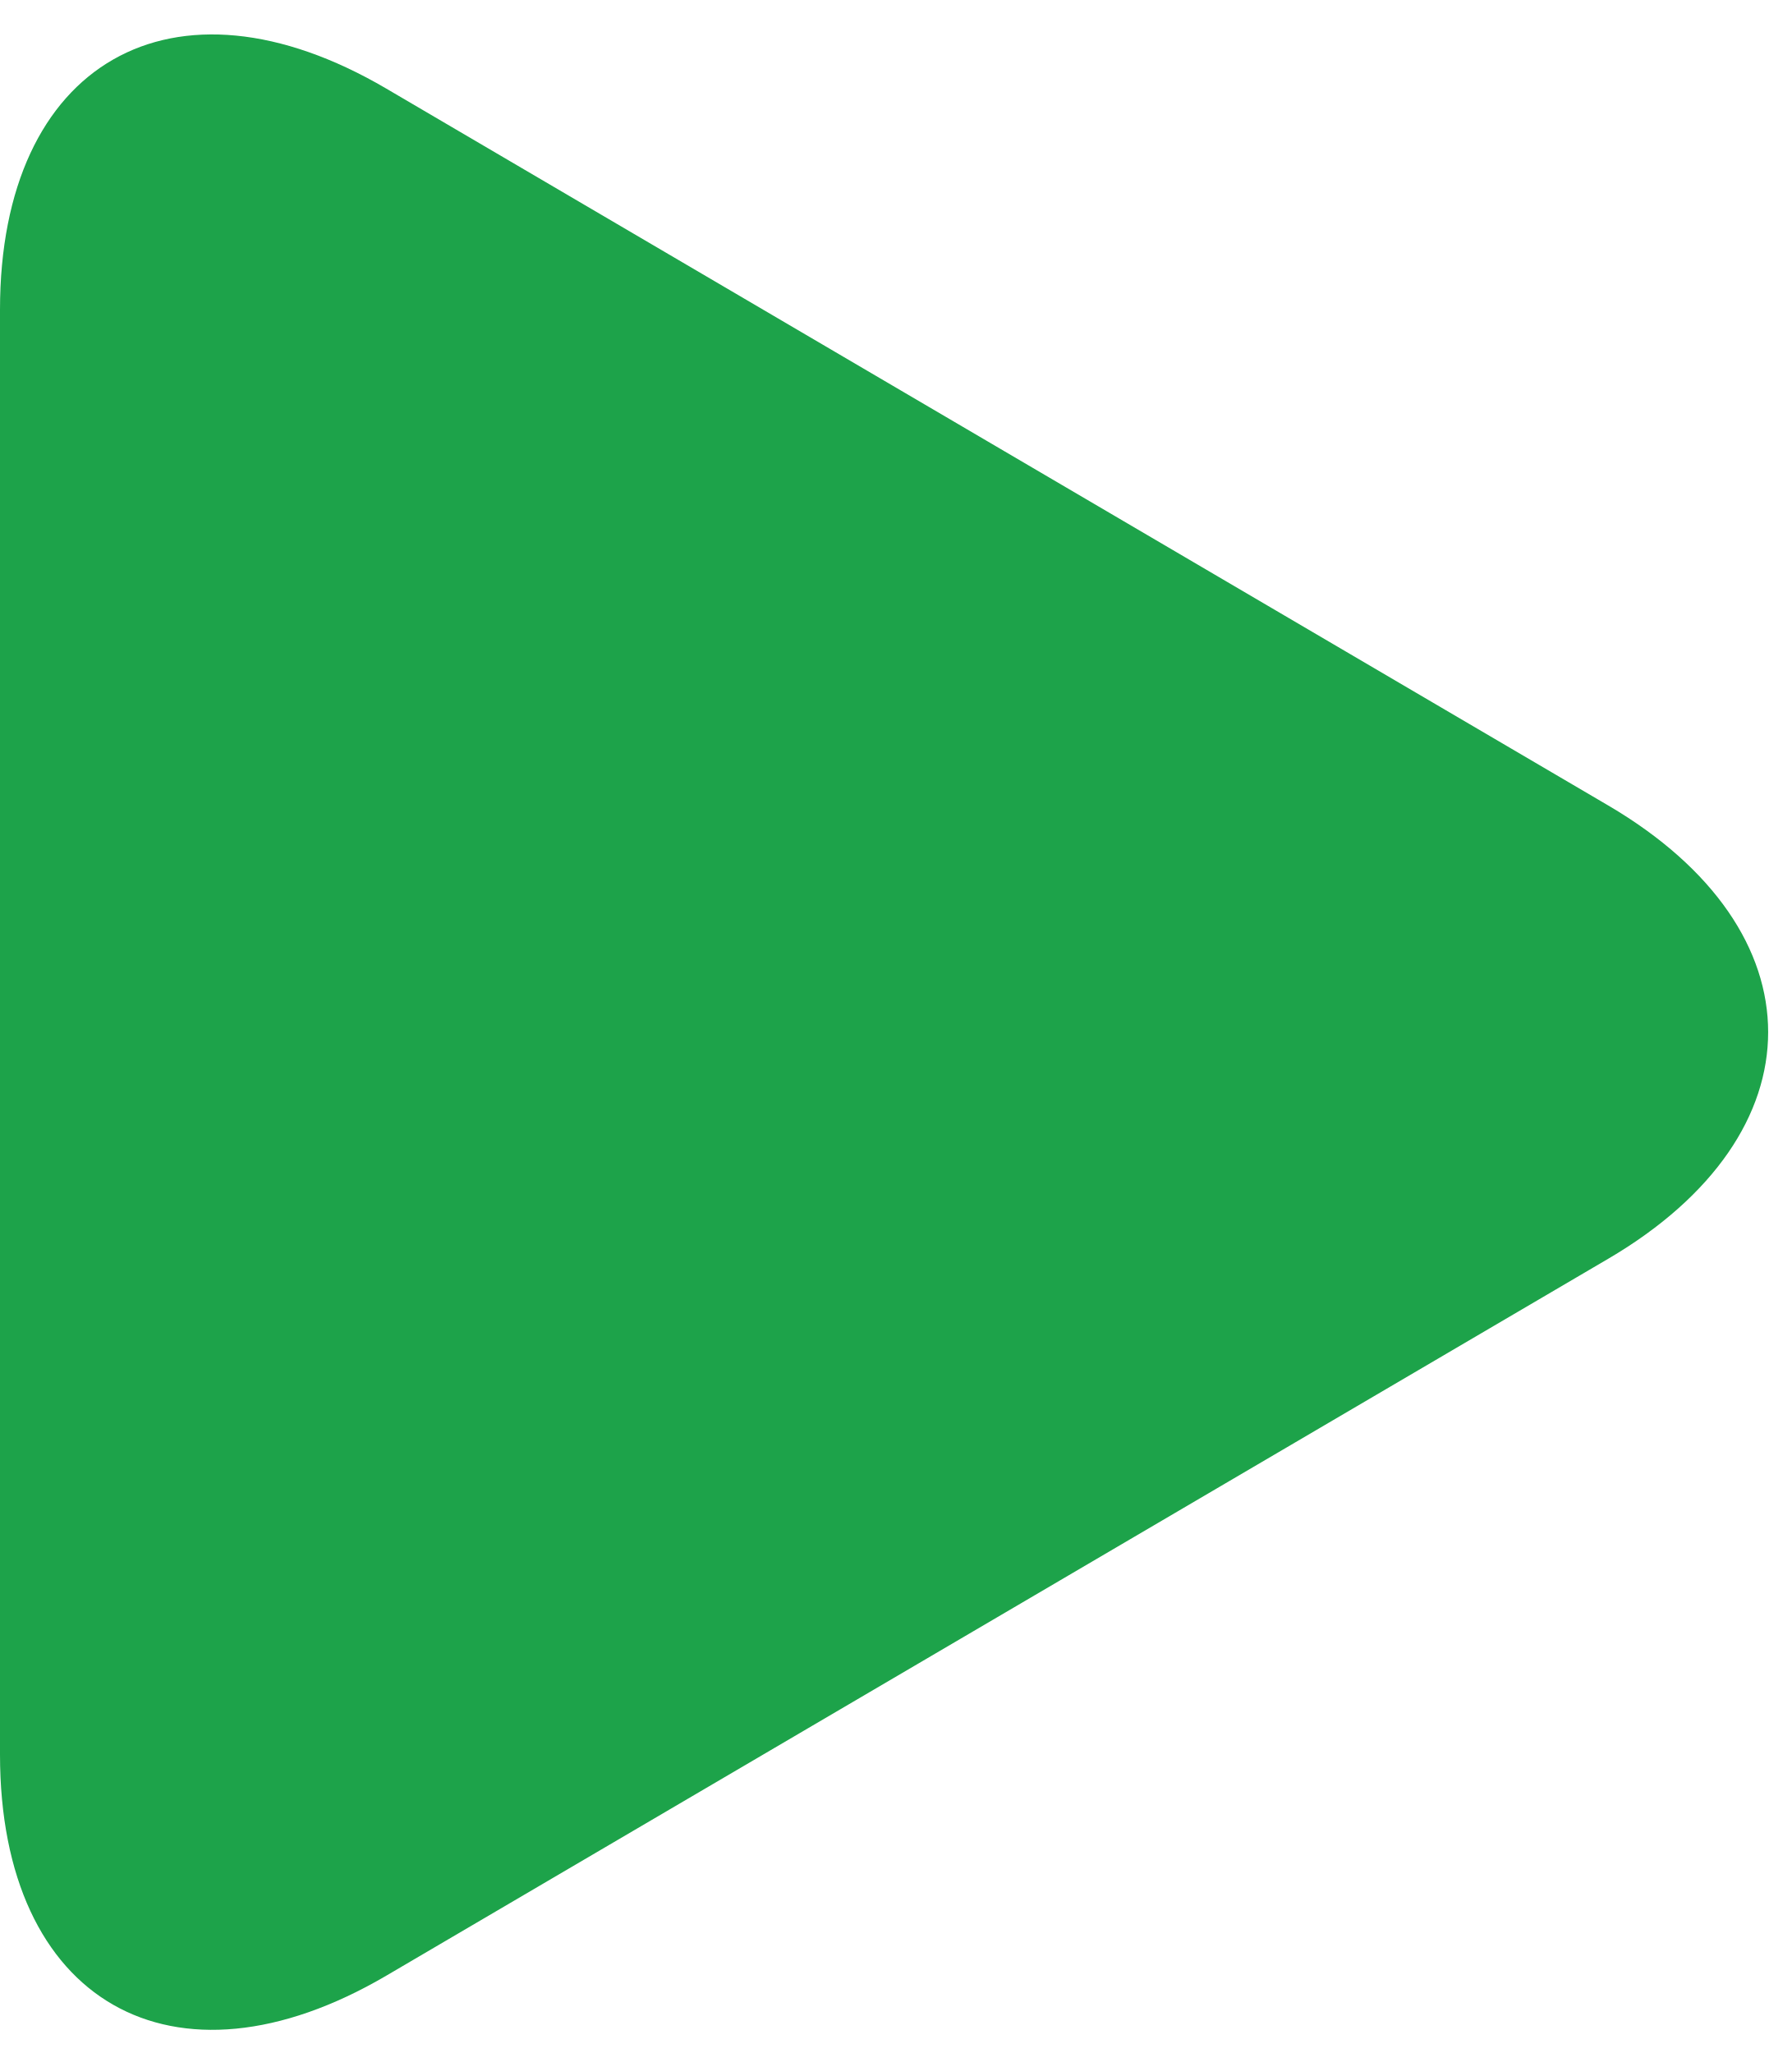
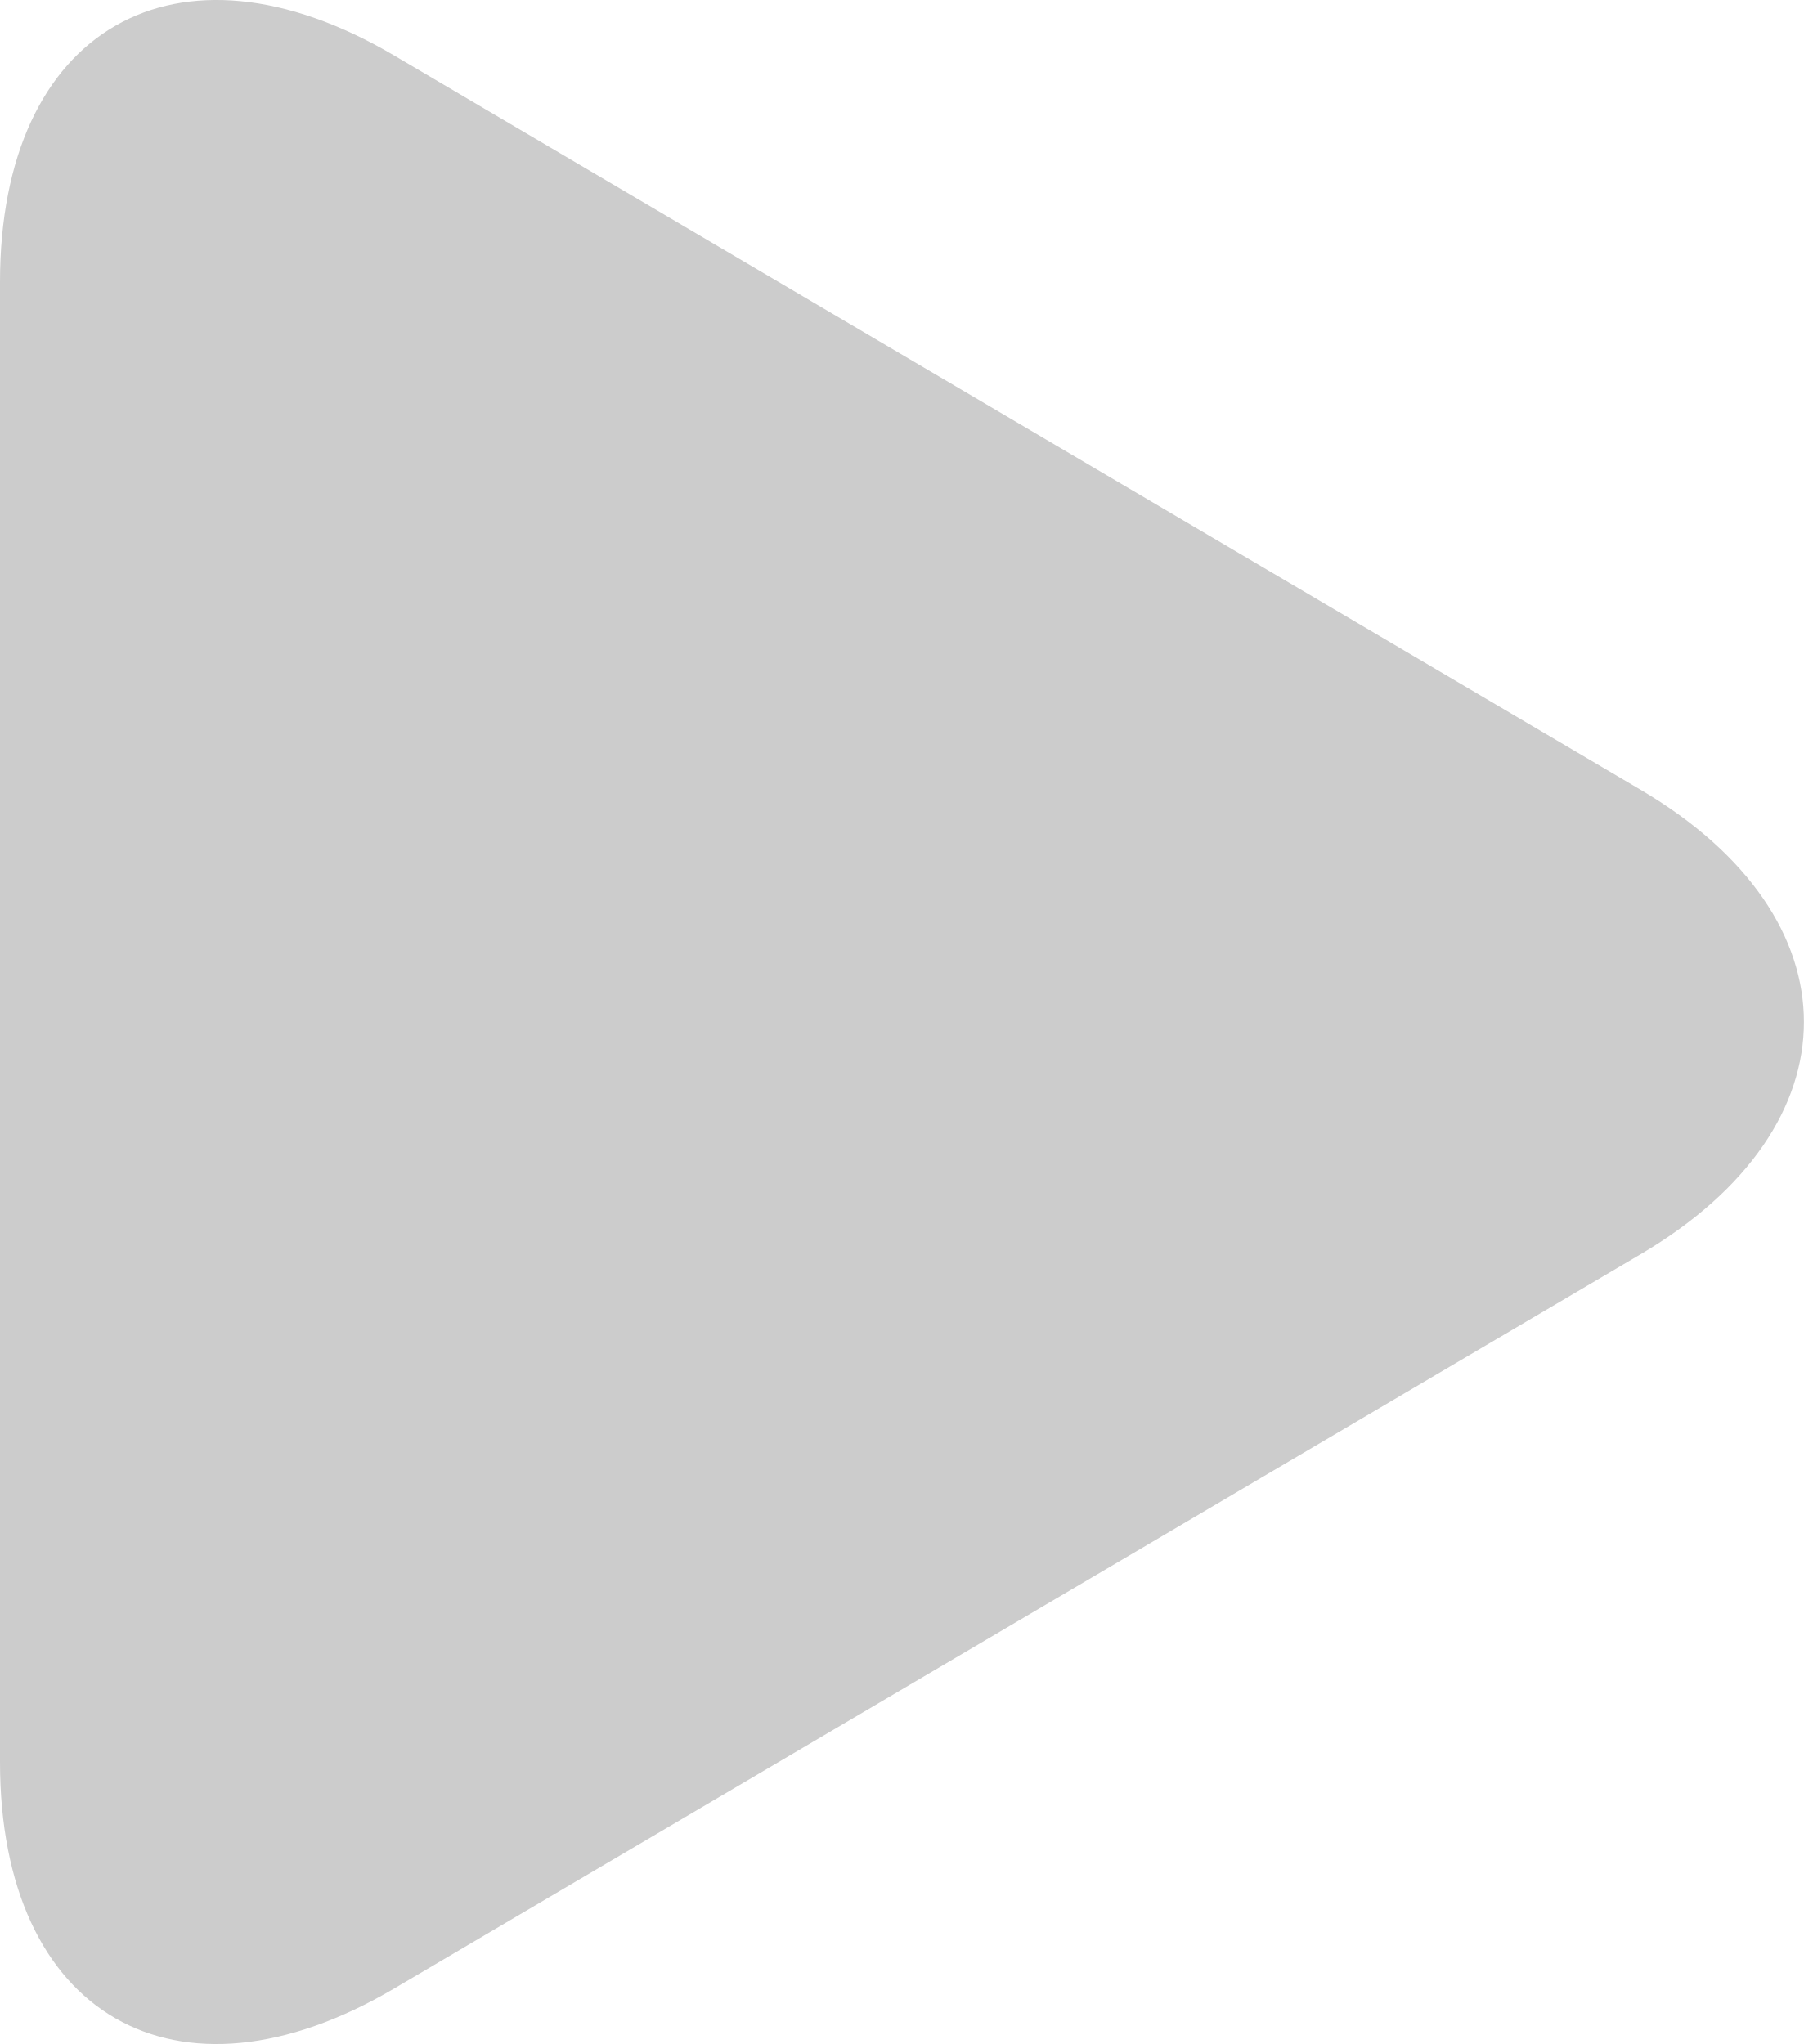
- <svg xmlns="http://www.w3.org/2000/svg" width="48px" height="55px" viewBox="0 0 48 55" version="1.1">
-   <description>Created with Sketch (http://www.bohemiancoding.com/sketch)</description>
-   <defs />
-   <g id="Page 1" fill="rgb(206,206,206)" fill-rule="evenodd">
-     <path d="M10.349,52.928 C4.633,56.281 0,53.627 0,47.004 L0,8.298 C0,1.672 4.636,-0.978 10.349,2.374 L43.08,21.578 C48.795,24.932 48.792,30.371 43.08,33.723 L10.349,52.928 Z M10.349,52.928" id="Triangle 1 copy" fill="rgb(29,163,74)" />
-   </g>
+ <svg xmlns="http://www.w3.org/2000/svg" width="30px" height="34px" viewBox="0 0 30 34" version="1.1">
+   <clipPath id="polyclip">
+     <path id="triangle" fill="#CCCCCC" d="M0,29.309 L0,4.691 C0,0.477 2.937,-1.209 6.555,0.923 L27.286,13.138 C30.906,15.271 30.904,18.73 27.286,20.862 L6.555,33.077 C2.935,35.21 0,33.522 0,29.309 Z M0,29.309" />
+   </clipPath>
+   <path id="poly" fill="#CCCCCC" d="M0,29.309 L0,4.691 C0,0.477 2.937,-1.209 6.555,0.923 L27.286,13.138 C30.906,15.271 30.904,18.73 27.286,20.862 L6.555,33.077 C2.935,35.21 0,33.522 0,29.309 Z M0,29.309" />
</svg>
